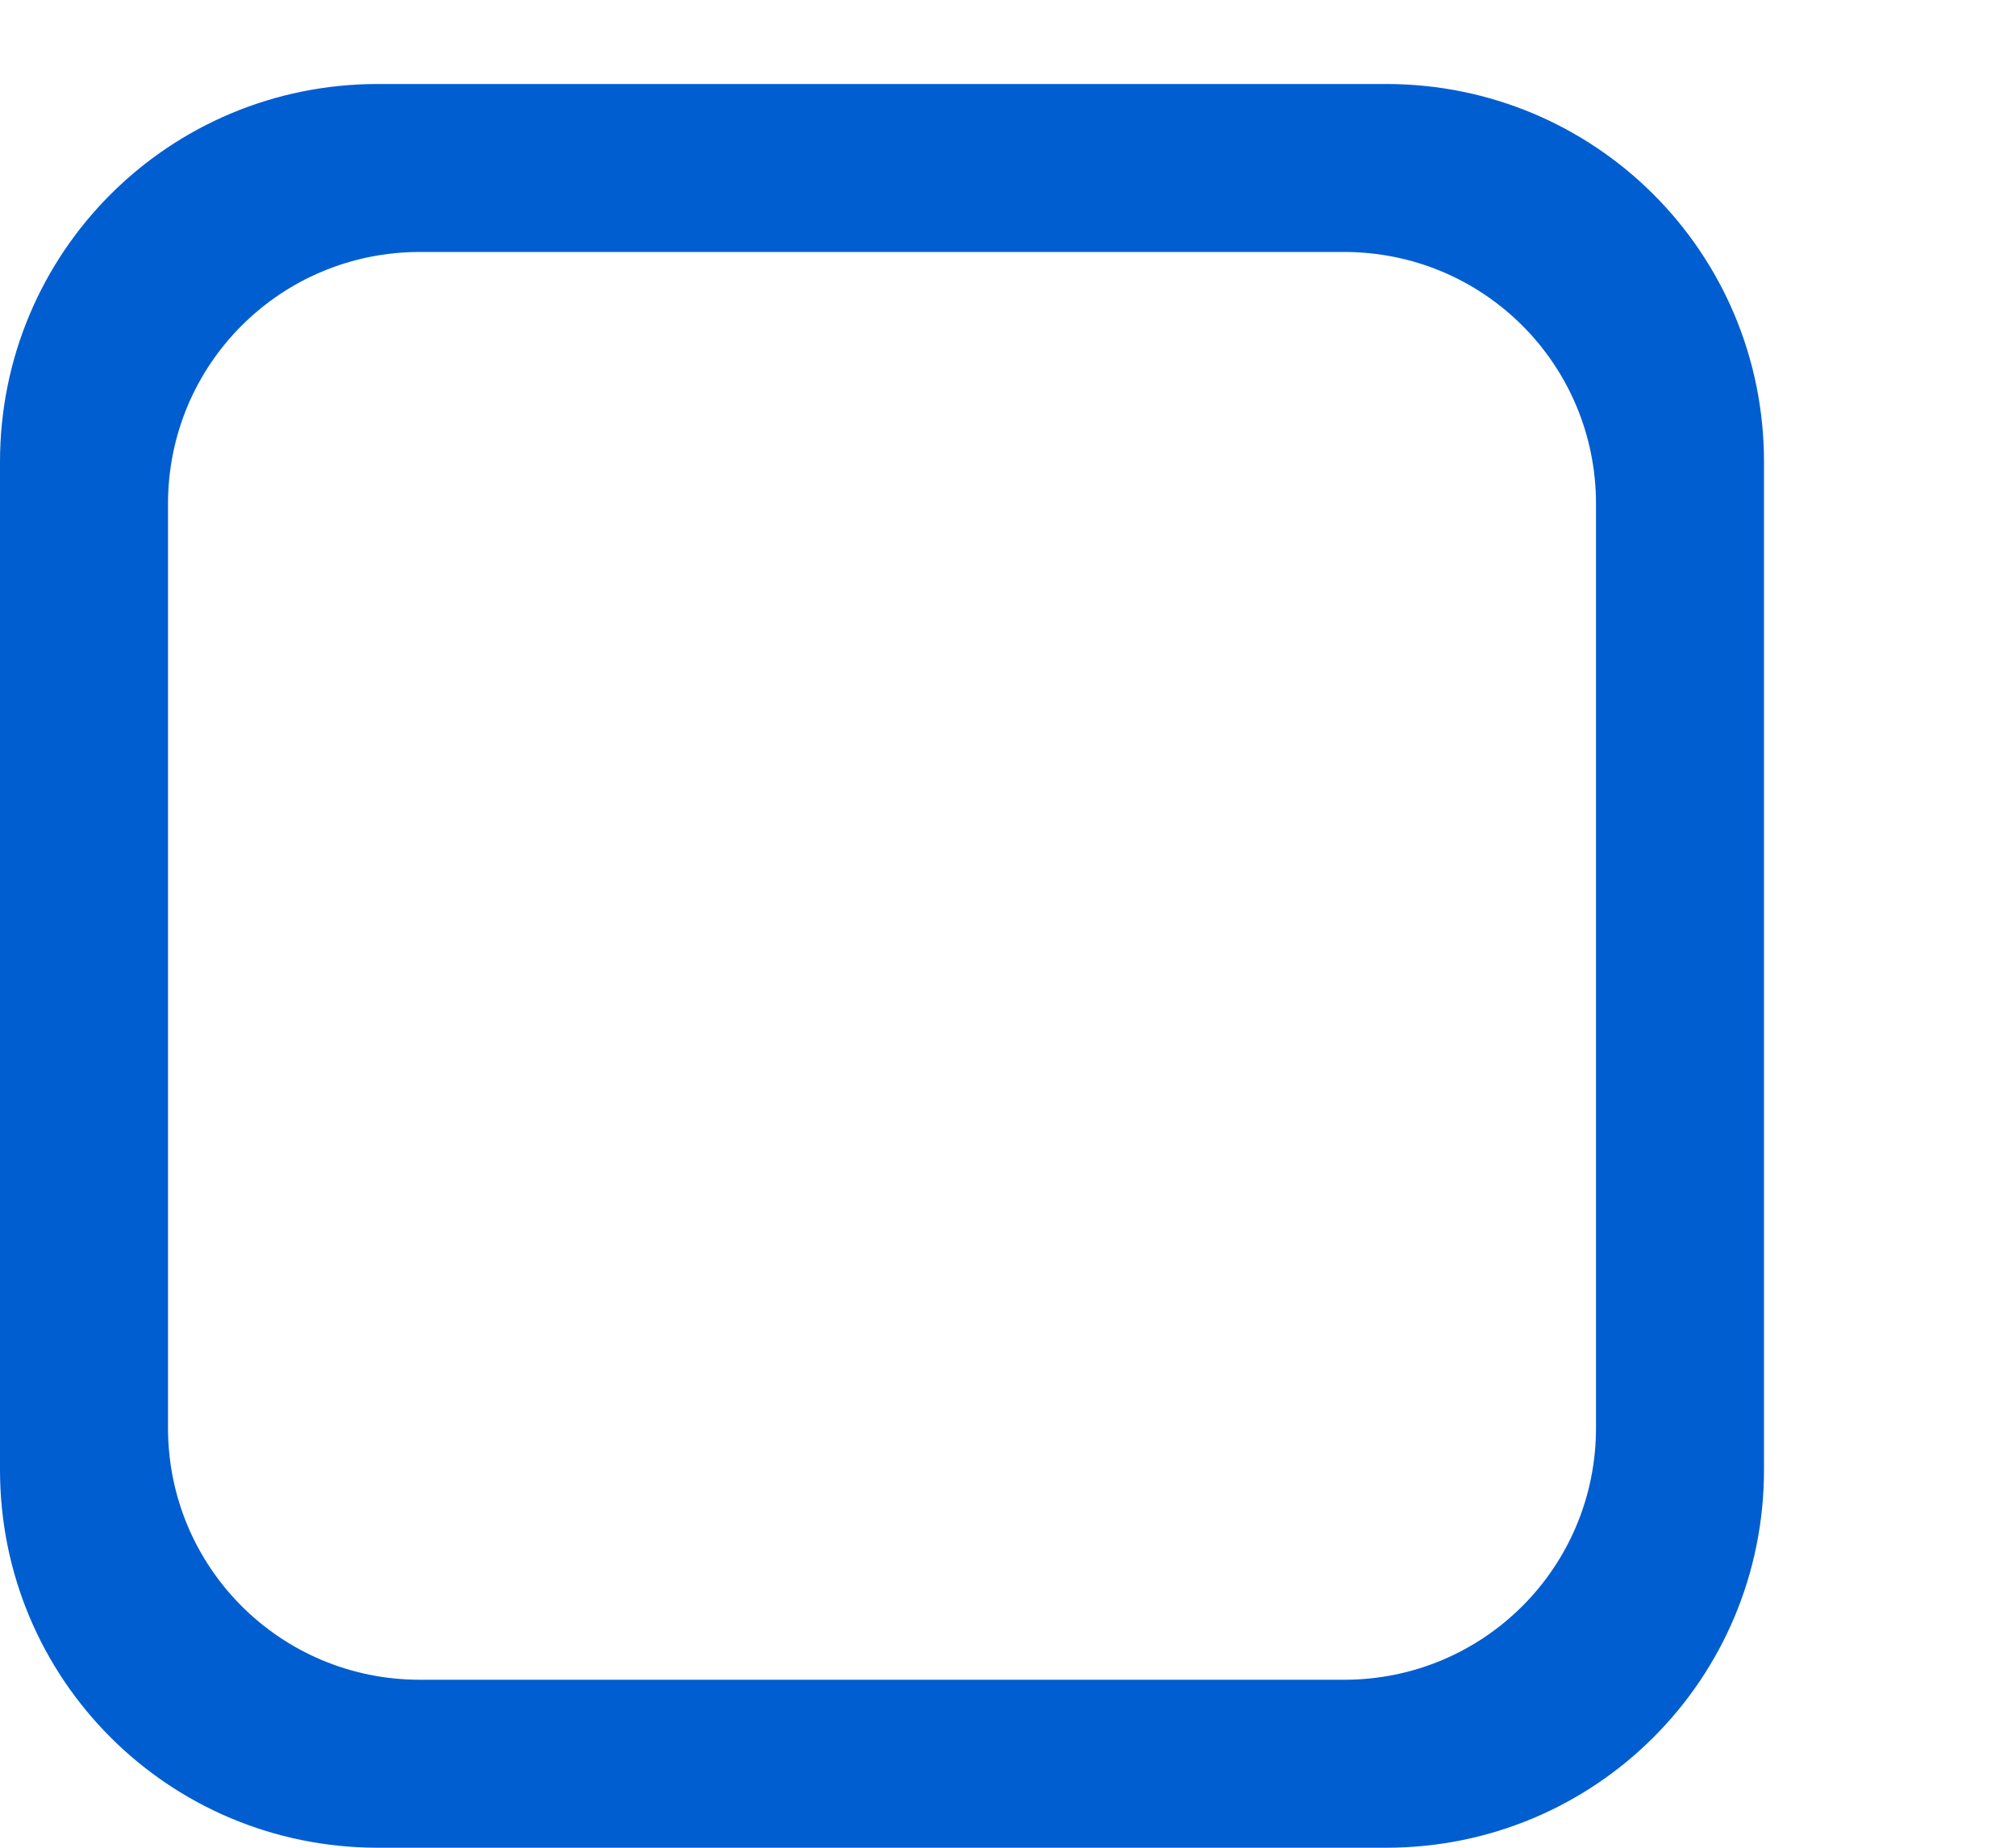
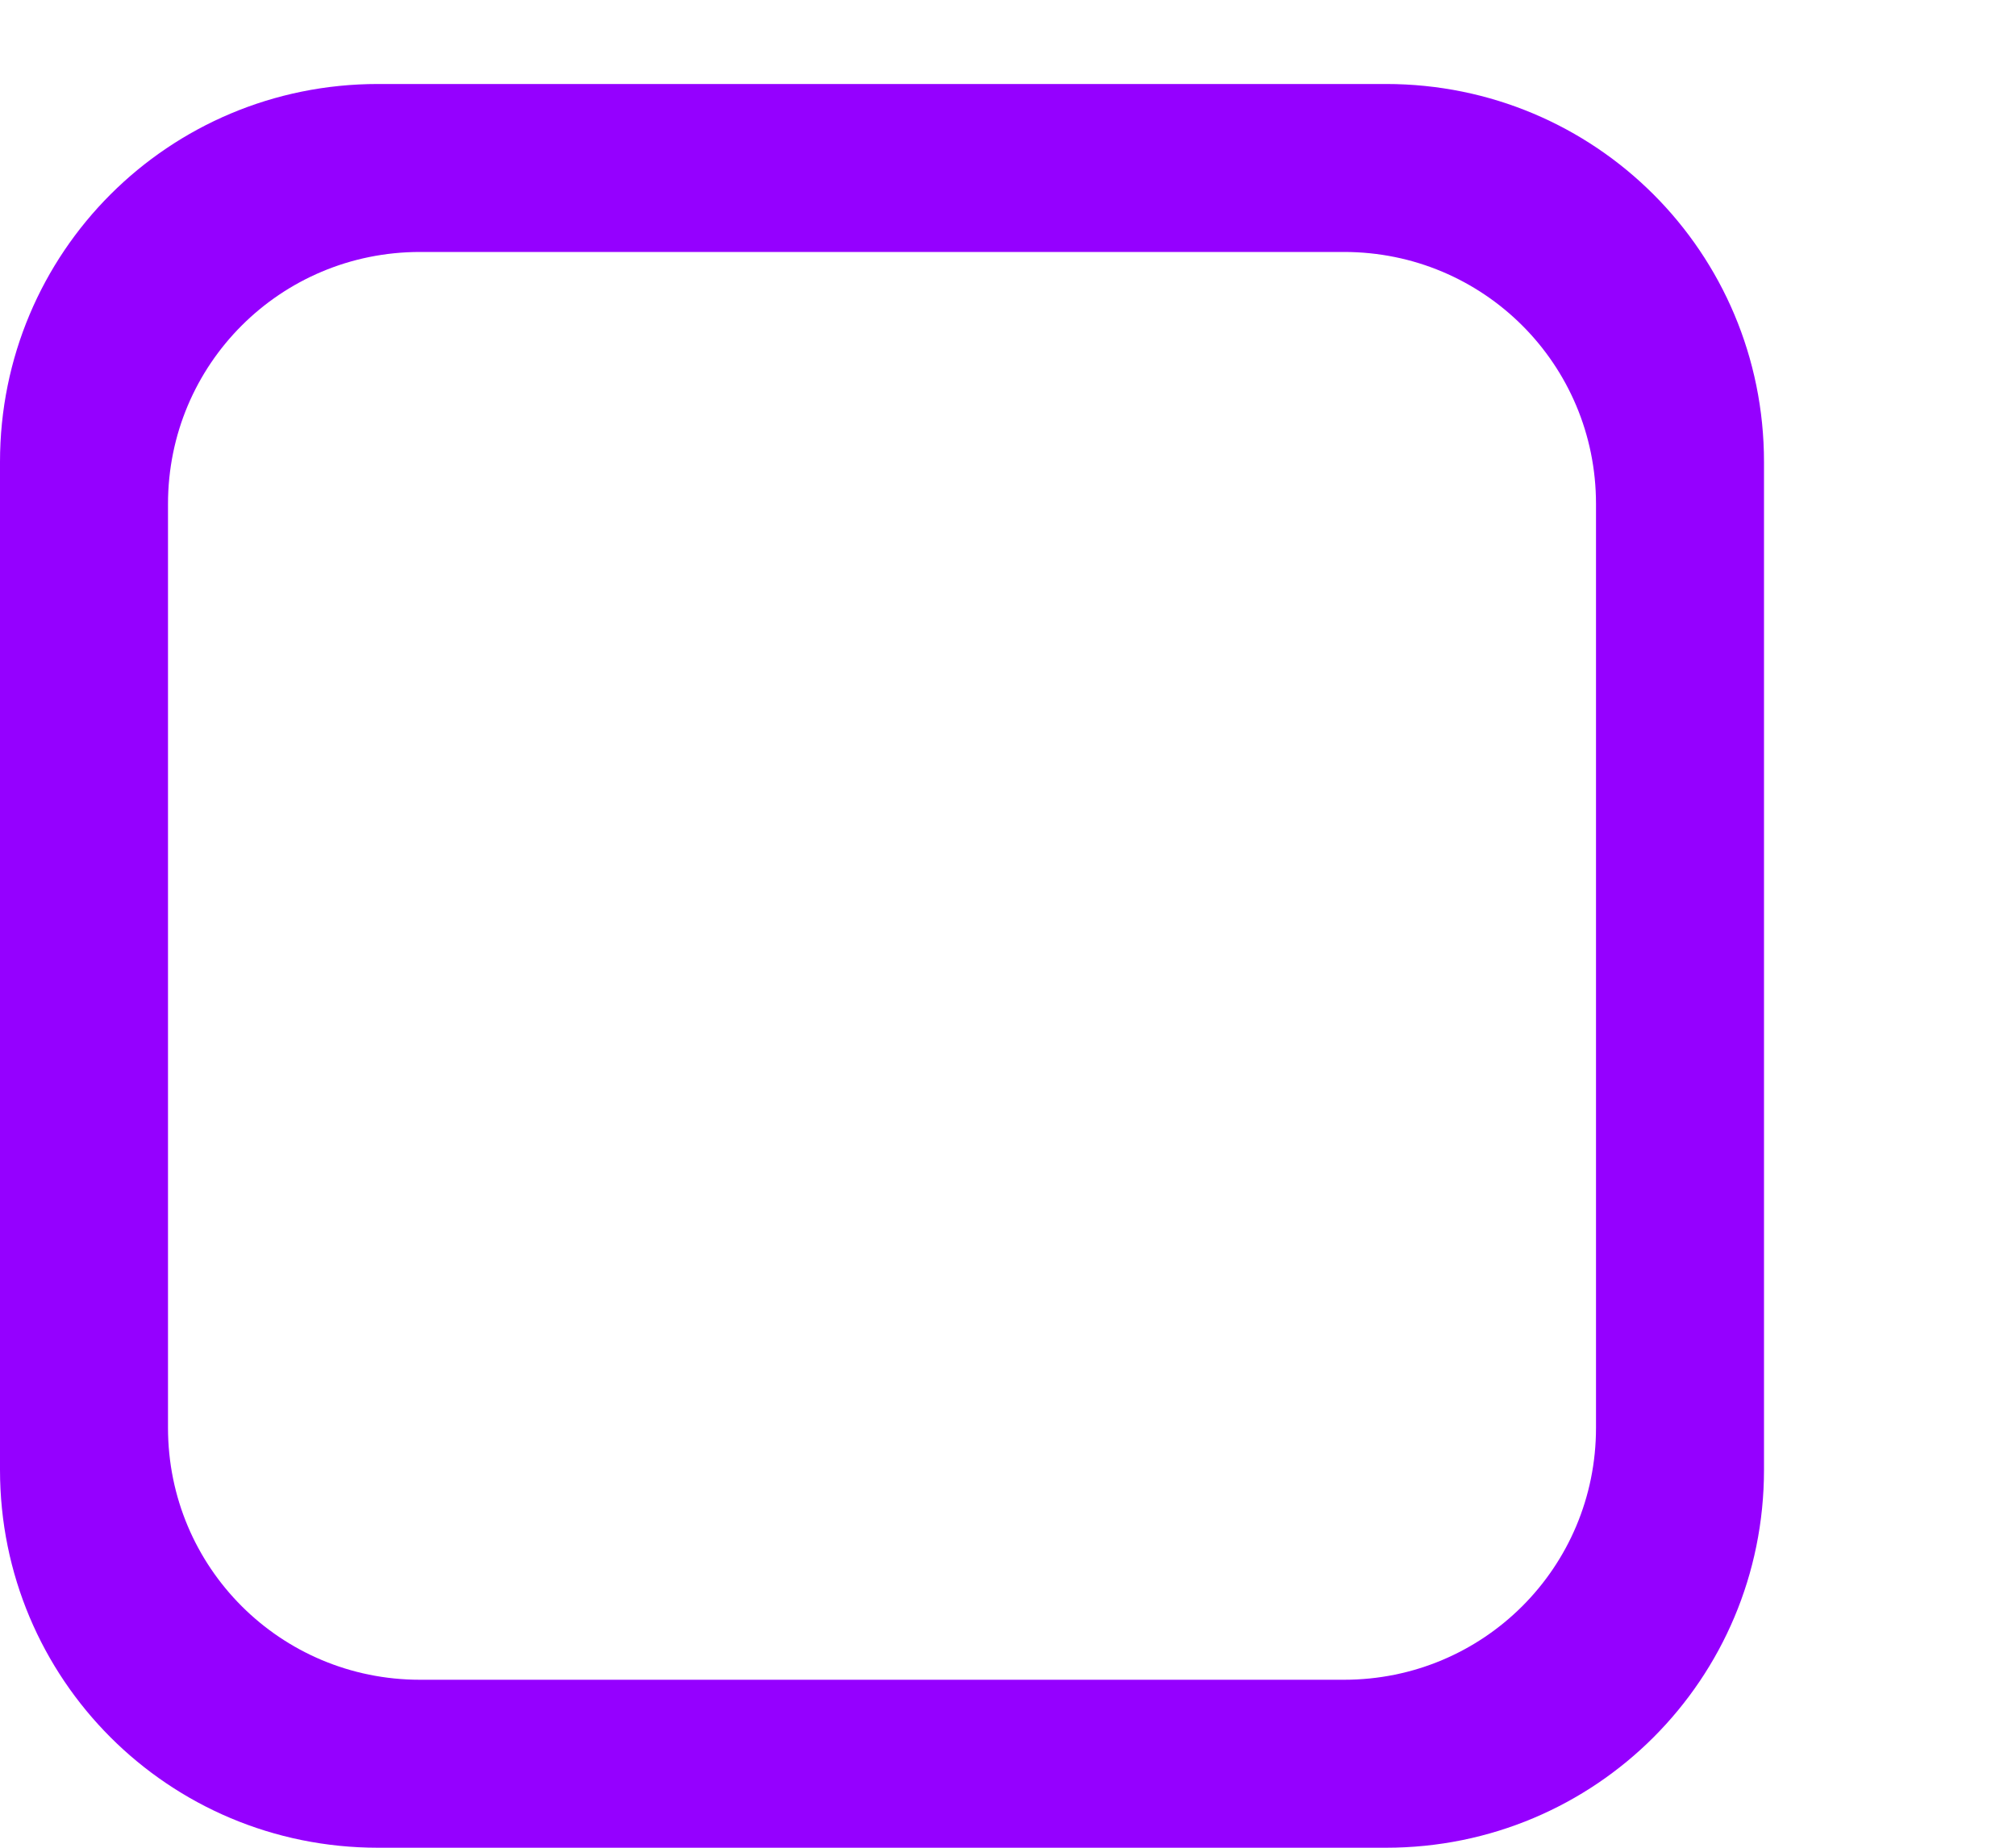
<svg xmlns="http://www.w3.org/2000/svg" xmlns:xlink="http://www.w3.org/1999/xlink" width="24" height="22" id="svg3199" version="1.1">
  <defs id="defs3201">
    <linearGradient id="linearGradient15404">
      <stop id="stop15406" offset="0" style="stop-color:#515151;stop-opacity:1" />
      <stop id="stop15408" offset="1" style="stop-color:#292929;stop-opacity:1" />
    </linearGradient>
    <linearGradient xlink:href="#linearGradient5872-5-1" id="linearGradient5891-0-4" gradientUnits="userSpaceOnUse" x1="205.841" y1="246.709" x2="206.748" y2="231.241" />
    <linearGradient id="linearGradient5872-5-1">
      <stop style="stop-color:#0b2e52;stop-opacity:1" offset="0" id="stop5874-4-4" />
      <stop style="stop-color:#1862af;stop-opacity:1" offset="1" id="stop5876-0-5" />
    </linearGradient>
    <linearGradient y2="-388.73" x2="-93.031" y1="-396.347" x1="-93.031" gradientTransform="matrix(1.591837,0,0,0.8571429,-256.5612,59.68542)" gradientUnits="userSpaceOnUse" id="linearGradient14219" xlink:href="#linearGradient15404" />
    <linearGradient id="linearGradient10013-4-63-6">
      <stop style="stop-color:#333333;stop-opacity:1;" offset="0" id="stop10015-2-76-1" />
      <stop style="stop-color:#292929;stop-opacity:1" offset="1" id="stop10017-46-15-8" />
    </linearGradient>
    <linearGradient id="linearGradient10597-5">
      <stop style="stop-color:#16191a;stop-opacity:1;" offset="0" id="stop10599-2" />
      <stop style="stop-color:#2b3133;stop-opacity:1" offset="1" id="stop10601-5" />
    </linearGradient>
    <linearGradient y2="-322.164" x2="921.225" y1="-330.051" x1="921.328" gradientTransform="matrix(1.591837,0,0,0.8571429,-1456.546,275.4519)" gradientUnits="userSpaceOnUse" id="linearGradient15374" xlink:href="#linearGradient10013-4-63-6" />
    <linearGradient gradientTransform="translate(-1199.985,216.3805)" y2="-227.08" x2="1203.918" y1="-217.567" x1="1203.918" gradientUnits="userSpaceOnUse" id="linearGradient15376" xlink:href="#linearGradient10597-5" />
    <linearGradient id="linearGradient5581-5-2-4-6-8-7-35-8">
      <stop id="stop5583-0-92-8-0-7-6-5-1" offset="0" style="stop-color:#454c4c;stop-opacity:1;" />
      <stop style="stop-color:#393f3f;stop-opacity:1;" offset="0.4" id="stop5585-4-7-2-7-9-9-92-0" />
      <stop id="stop5587-6-7-2-0-3-1-21-5" offset="1" style="stop-color:#2d3232;stop-opacity:1;" />
    </linearGradient>
  </defs>
  <g id="layer1" transform="translate(-342.5,-521.3622)">
    <rect style="color:#000000;fill:none;stroke:none;stroke-width:2;marker:none;visibility:visible;display:inline;overflow:visible;enable-background:accumulate" id="rect17347" width="21.944" height="21.944" x="342.299" y="521.584" />
-     <path style="display:inline;opacity:1;fill:#005ed1;fill-opacity:1;stroke:none;stroke-opacity:1;enable-background:new" d="M 4.5 1 C 2.007 1 0 3.007 0 5.5 L 0 17.5 C 0 19.993 2.007 22 4.5 22 L 16.5 22 C 18.993 22 21 19.993 21 17.5 L 21 5.5 C 21 3.007 18.993 1 16.5 1 L 4.5 1 z M 5 3 L 16 3 C 17.662 3 19 4.338 19 6 L 19 17 C 19 18.662 17.662 20 16 20 L 5 20 C 3.338 20 2 18.662 2 17 L 2 6 C 2 4.338 3.338 3 5 3 z " transform="translate(342.5,521.3622)" id="path4731" />
+     <path style="display:inline;opacity:1;fill:#9500ff;fill-opacity:1;stroke:none;stroke-opacity:1;enable-background:new" d="M 4.5 1 C 2.007 1 0 3.007 0 5.5 L 0 17.5 C 0 19.993 2.007 22 4.5 22 L 16.5 22 C 18.993 22 21 19.993 21 17.5 L 21 5.5 C 21 3.007 18.993 1 16.5 1 L 4.5 1 z M 5 3 L 16 3 C 17.662 3 19 4.338 19 6 L 19 17 C 19 18.662 17.662 20 16 20 L 5 20 C 3.338 20 2 18.662 2 17 L 2 6 C 2 4.338 3.338 3 5 3 z " transform="translate(342.5,521.3622)" id="path4731" />
  </g>
</svg>
